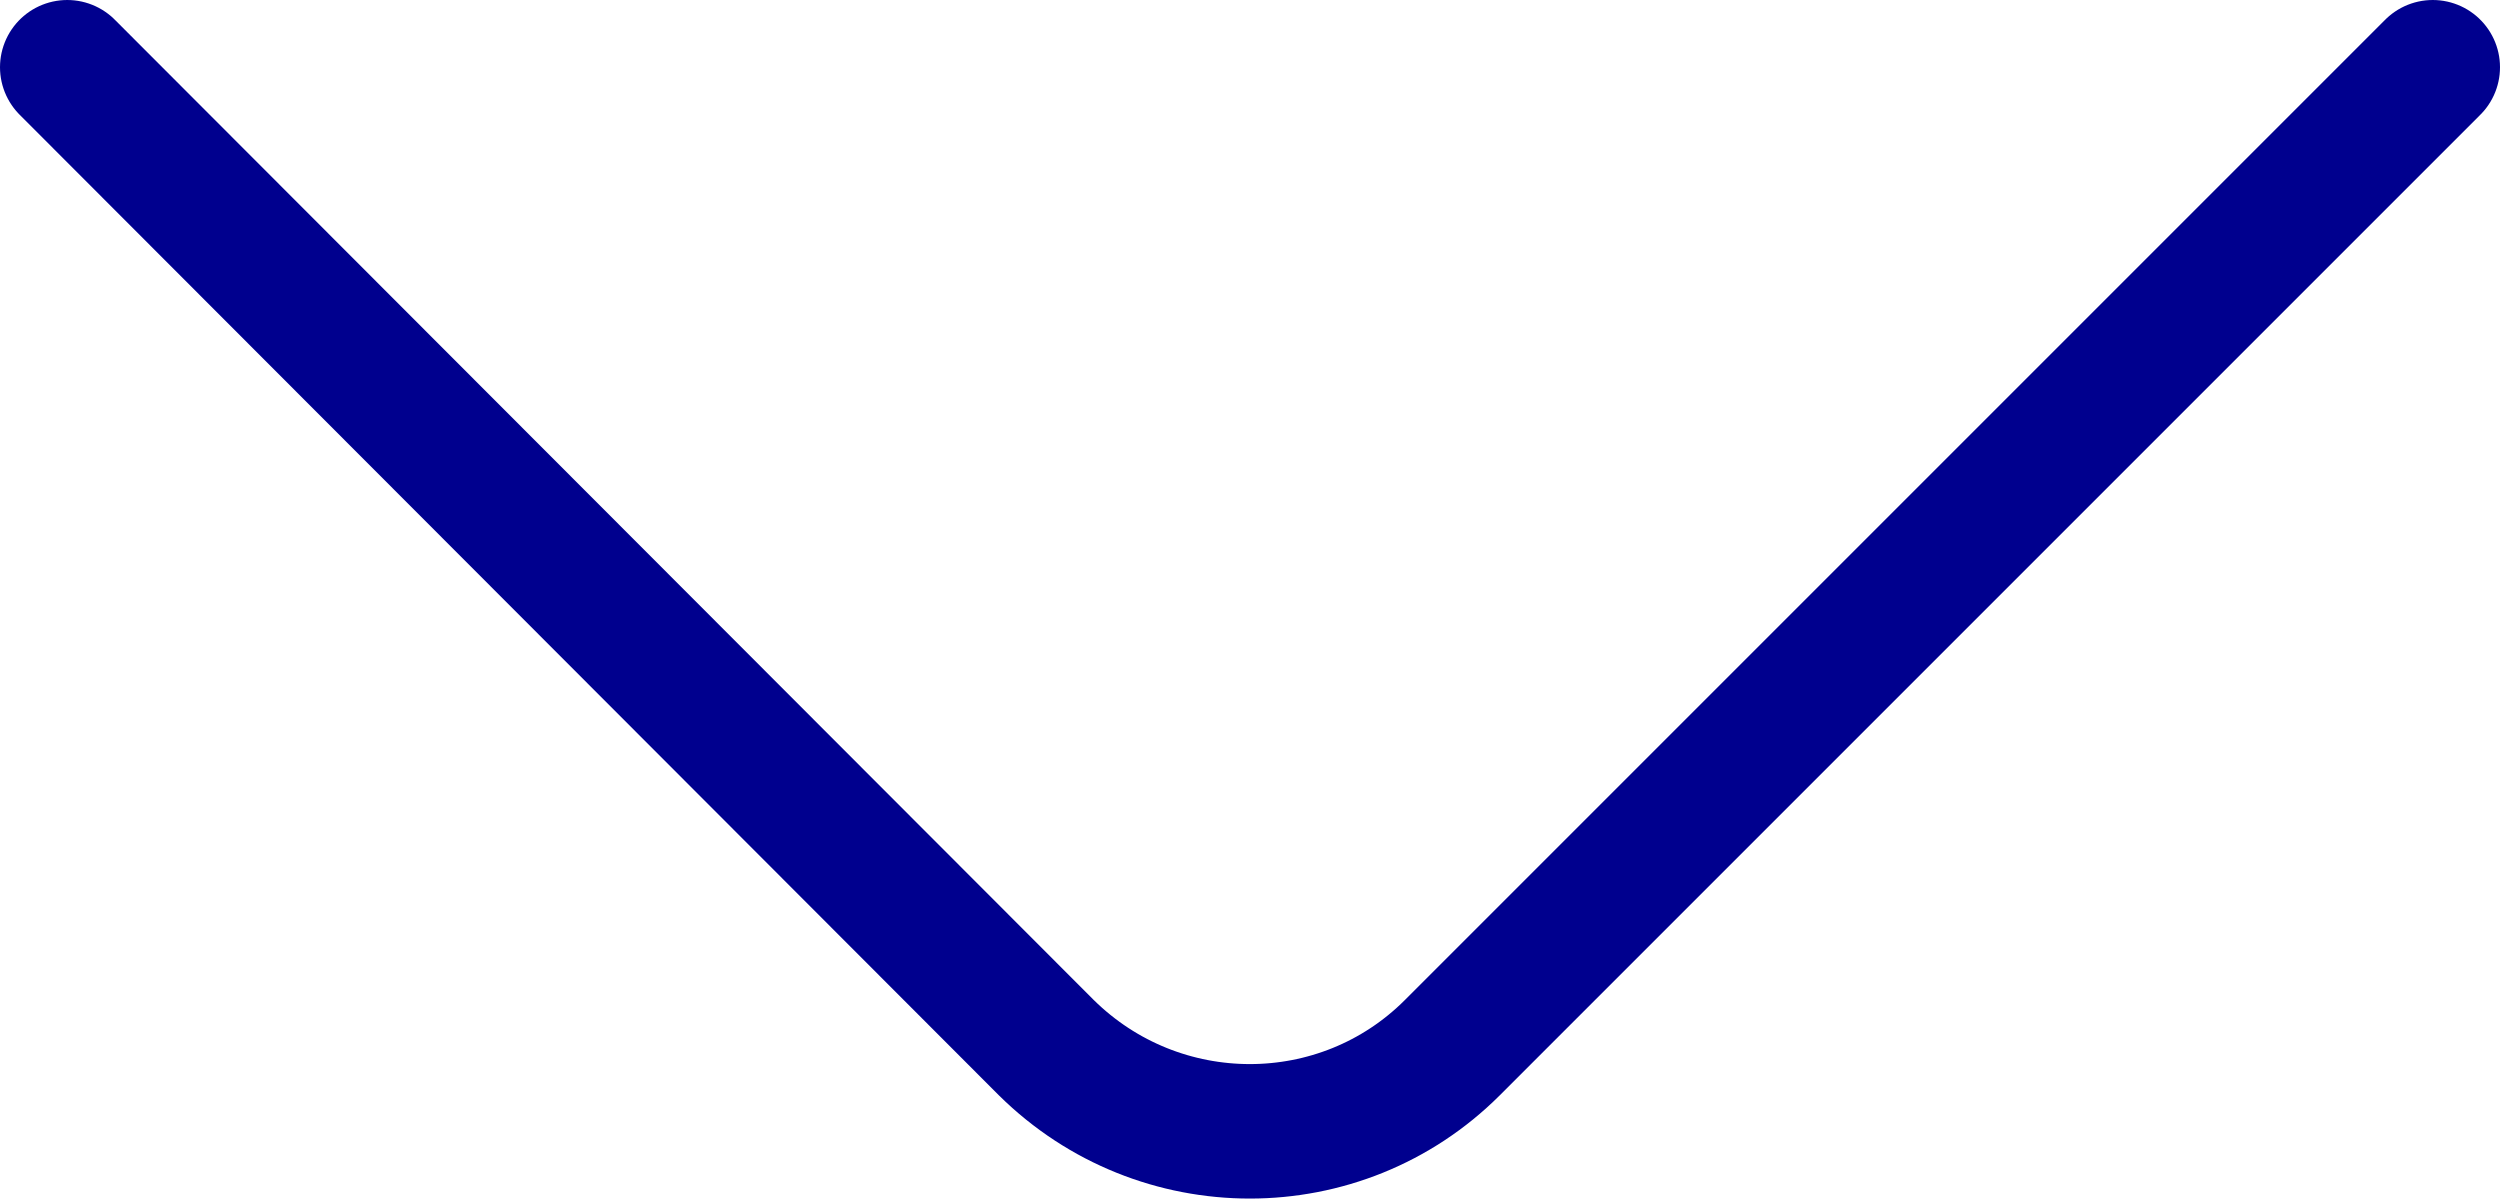
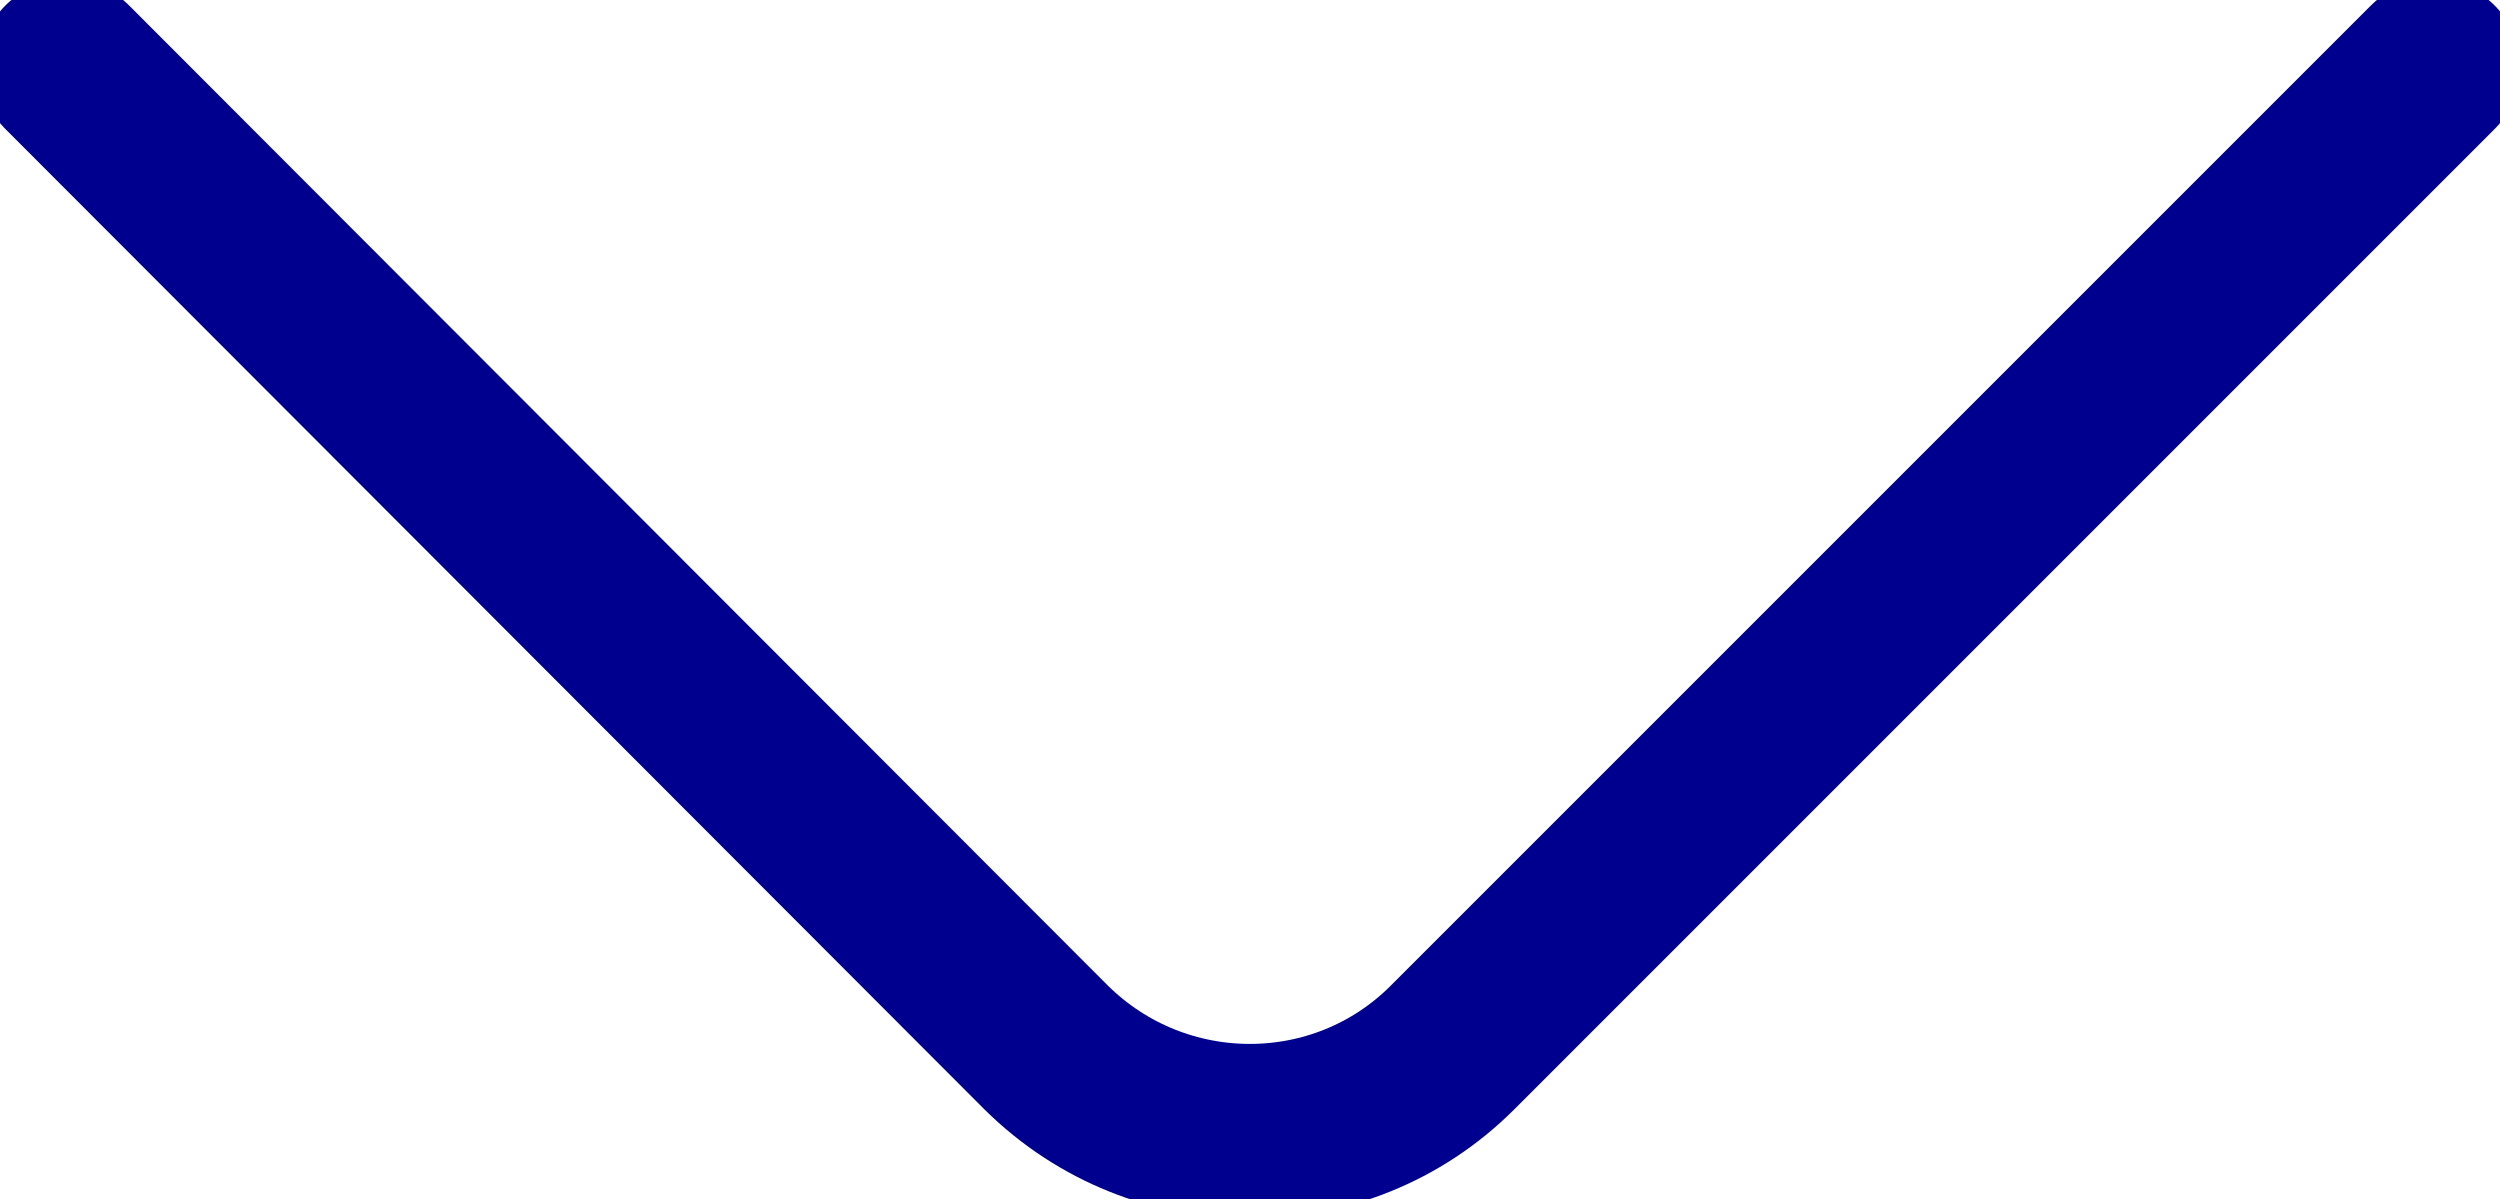
<svg xmlns="http://www.w3.org/2000/svg" id="Layer_2" data-name="Layer 2" viewBox="0 0 18.59 8.91">
  <defs>
    <style>
      .cls-1 {
        fill: none;
        stroke: #00008e;
+         stroke-width: 1.3px;
        stroke-linecap: round;
        stroke-miterlimit: 10;
      }
    </style>
  </defs>
  <g id="Layer_1-2" data-name="Layer 1">
    <path class="cls-1" d="M18.09.5l-7.29,7.29c-.83.83-2.18.83-3.02,0L.5.5" />
  </g>
</svg>
